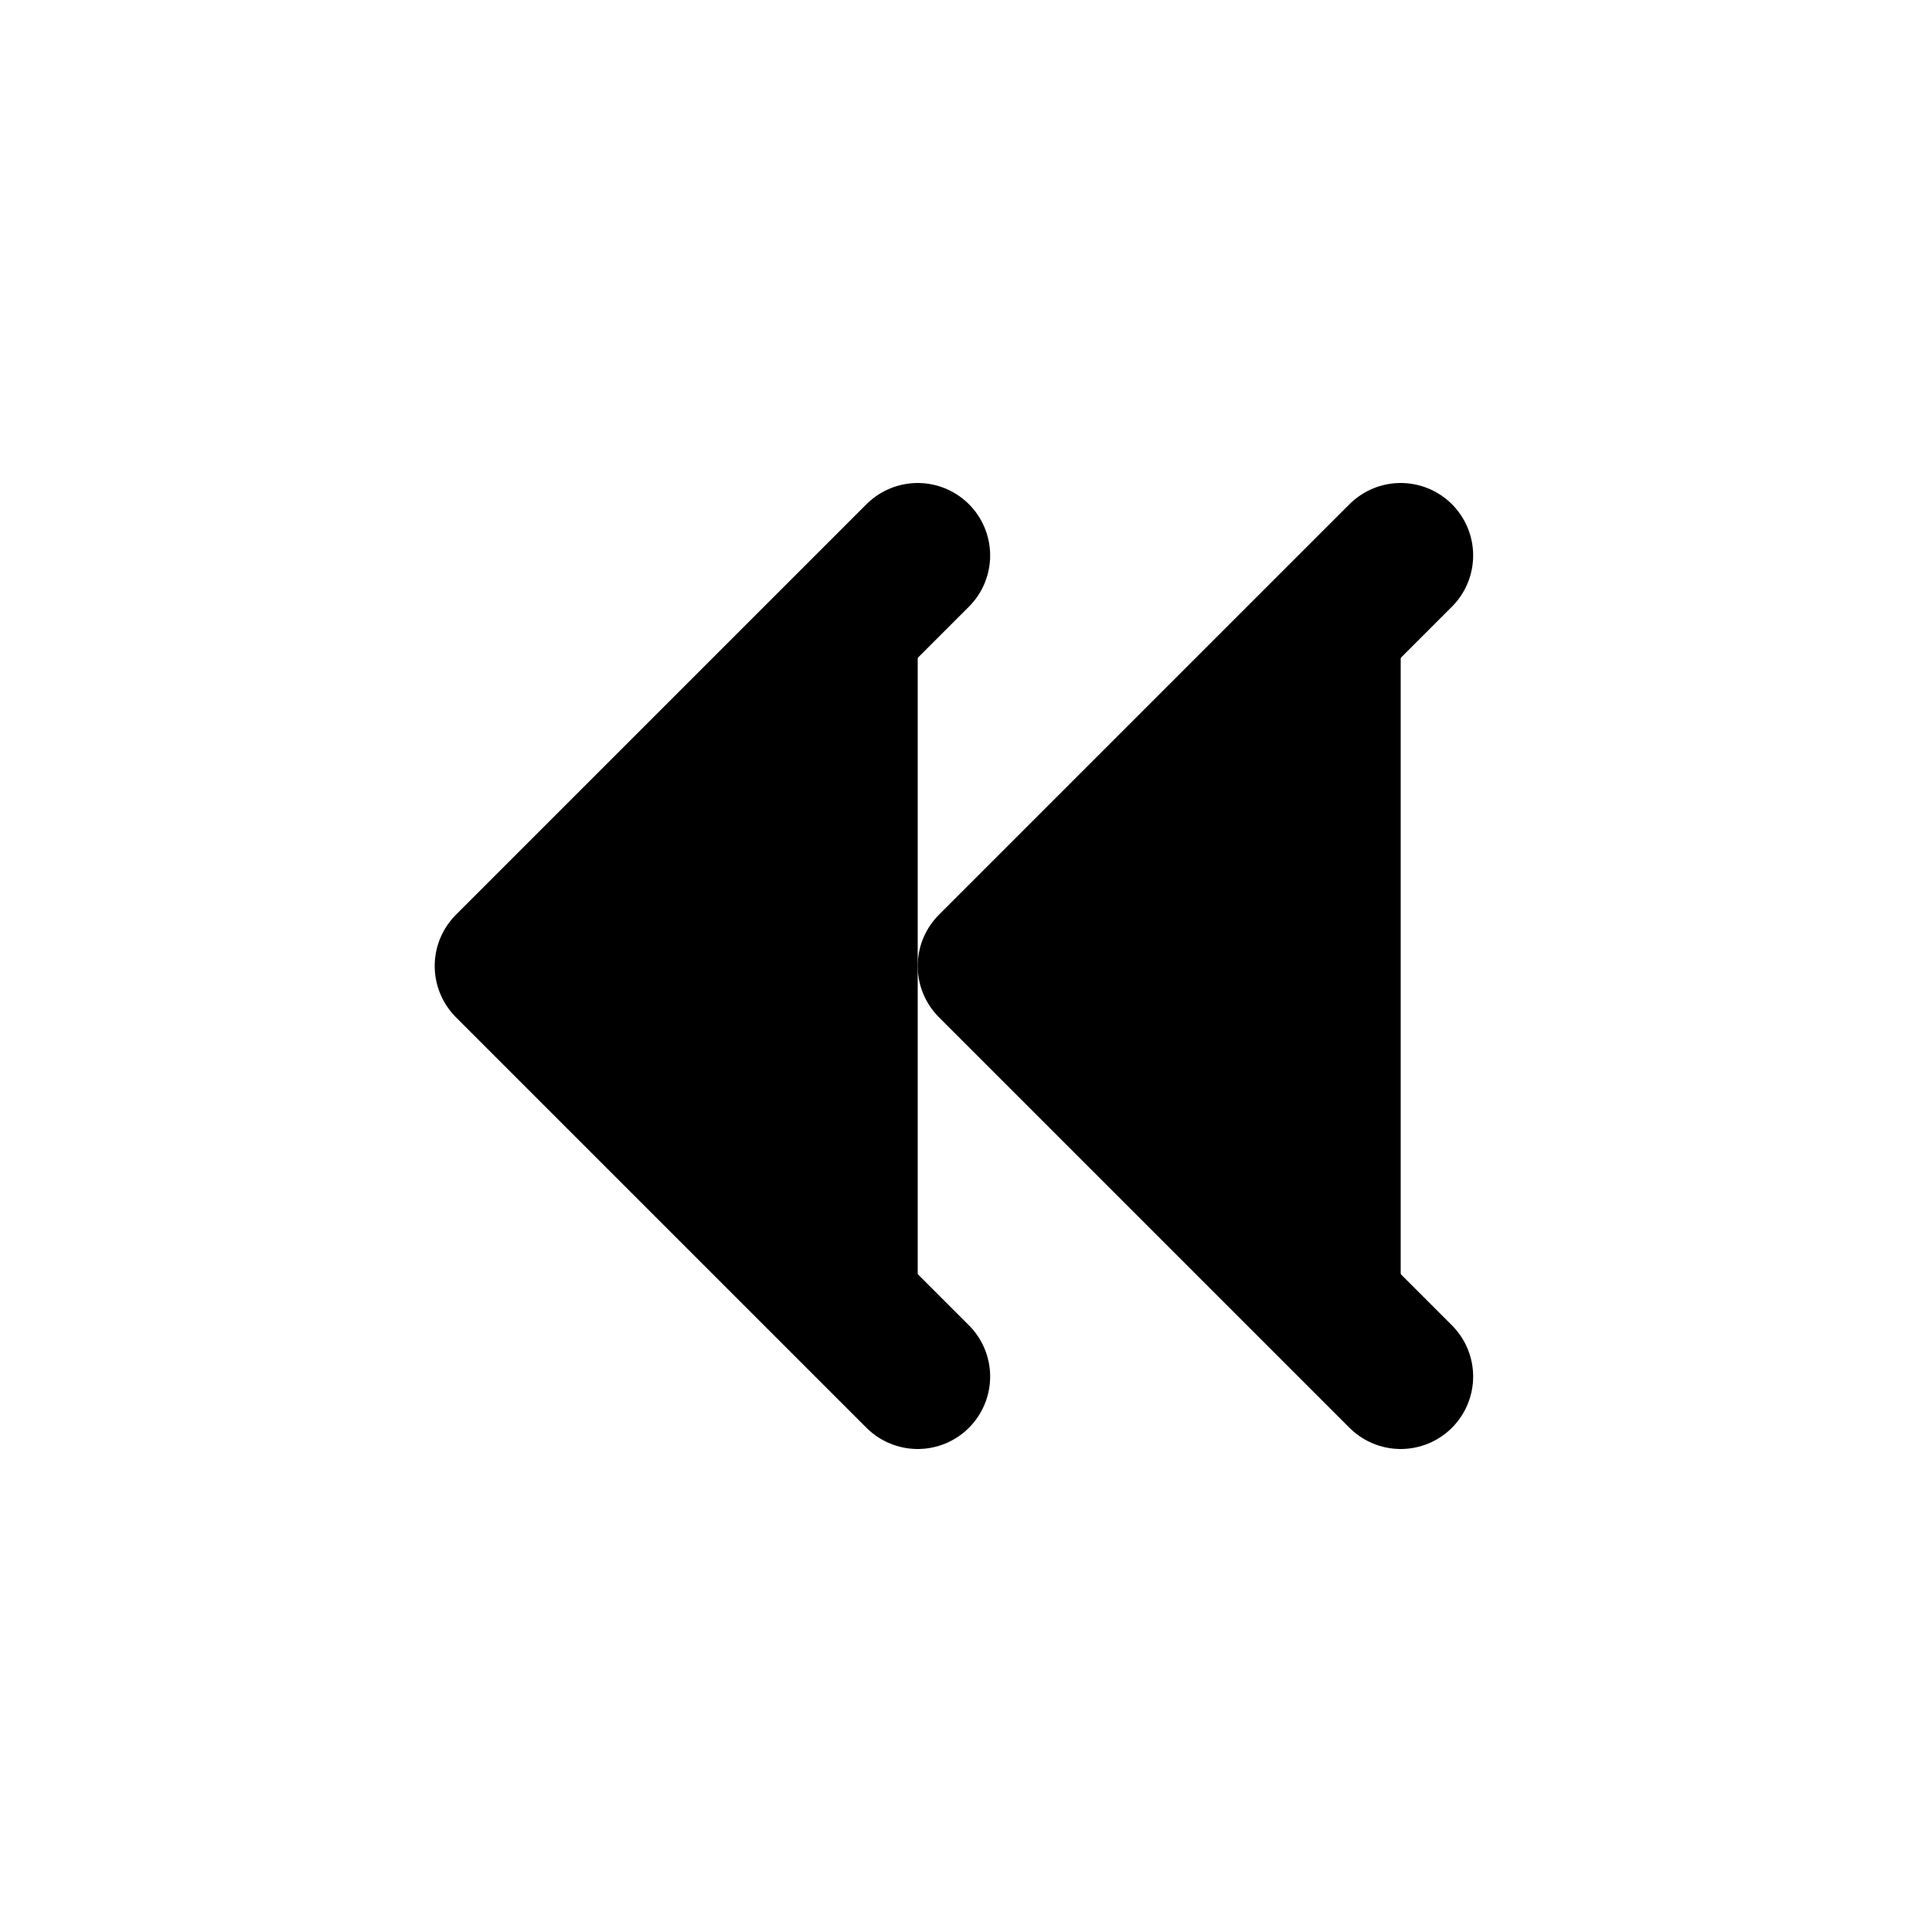
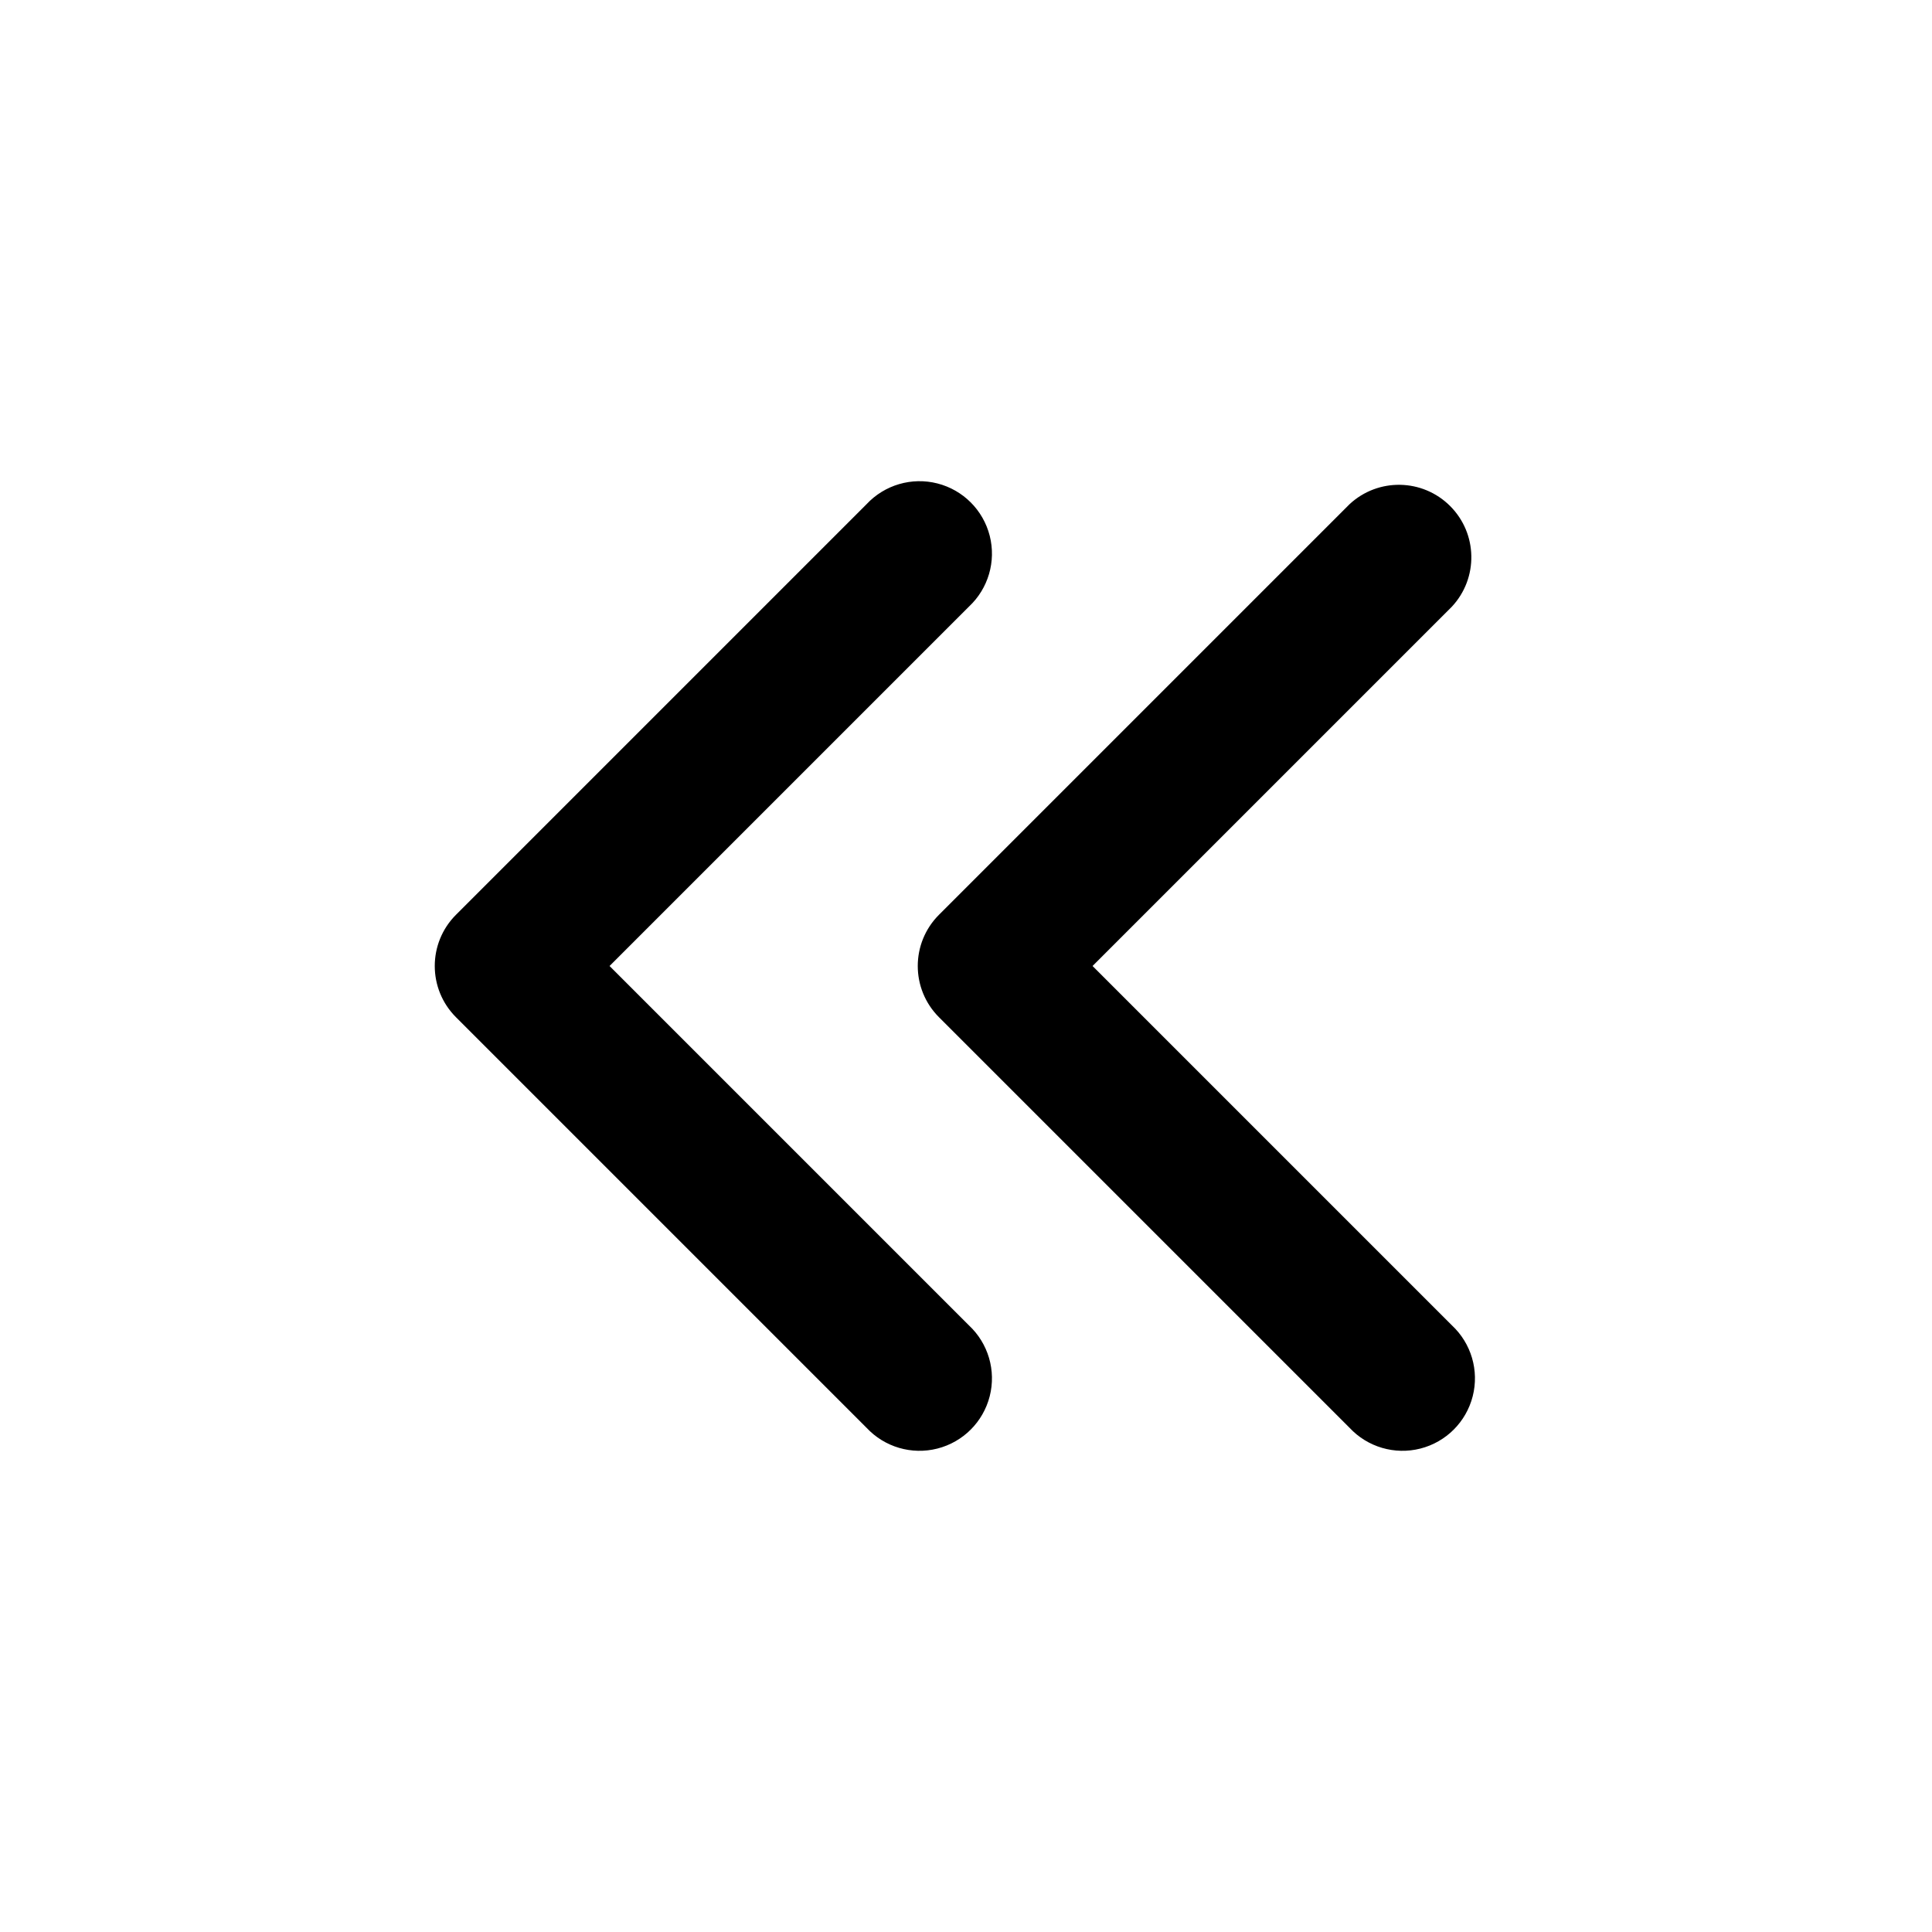
<svg xmlns="http://www.w3.org/2000/svg" viewBox="0 0 20 20" fill="currentColor" aria-hidden="true" data-slot="icon">
-   <path stroke="#000" stroke-linecap="round" stroke-linejoin="round" stroke-width="1.5" d="M14.5 5.75 10.25 10l4.25 4.25m-5-8.5L5.25 10l4.25 4.25" />
+   <path fill-rule="evenodd" d="M4.72 9.47a.75.75 0 0 0 0 1.06l4.25 4.25a.75.75 0 1 0 1.06-1.06L6.31 10l3.72-3.72a.75.75 0 1 0-1.06-1.06L4.72 9.47Zm9.25-4.25L9.72 9.47a.75.75 0 0 0 0 1.06l4.25 4.25a.75.75 0 1 0 1.06-1.06L11.31 10l3.72-3.72a.75.75 0 0 0-1.06-1.06Z" clip-rule="evenodd" />
</svg>
